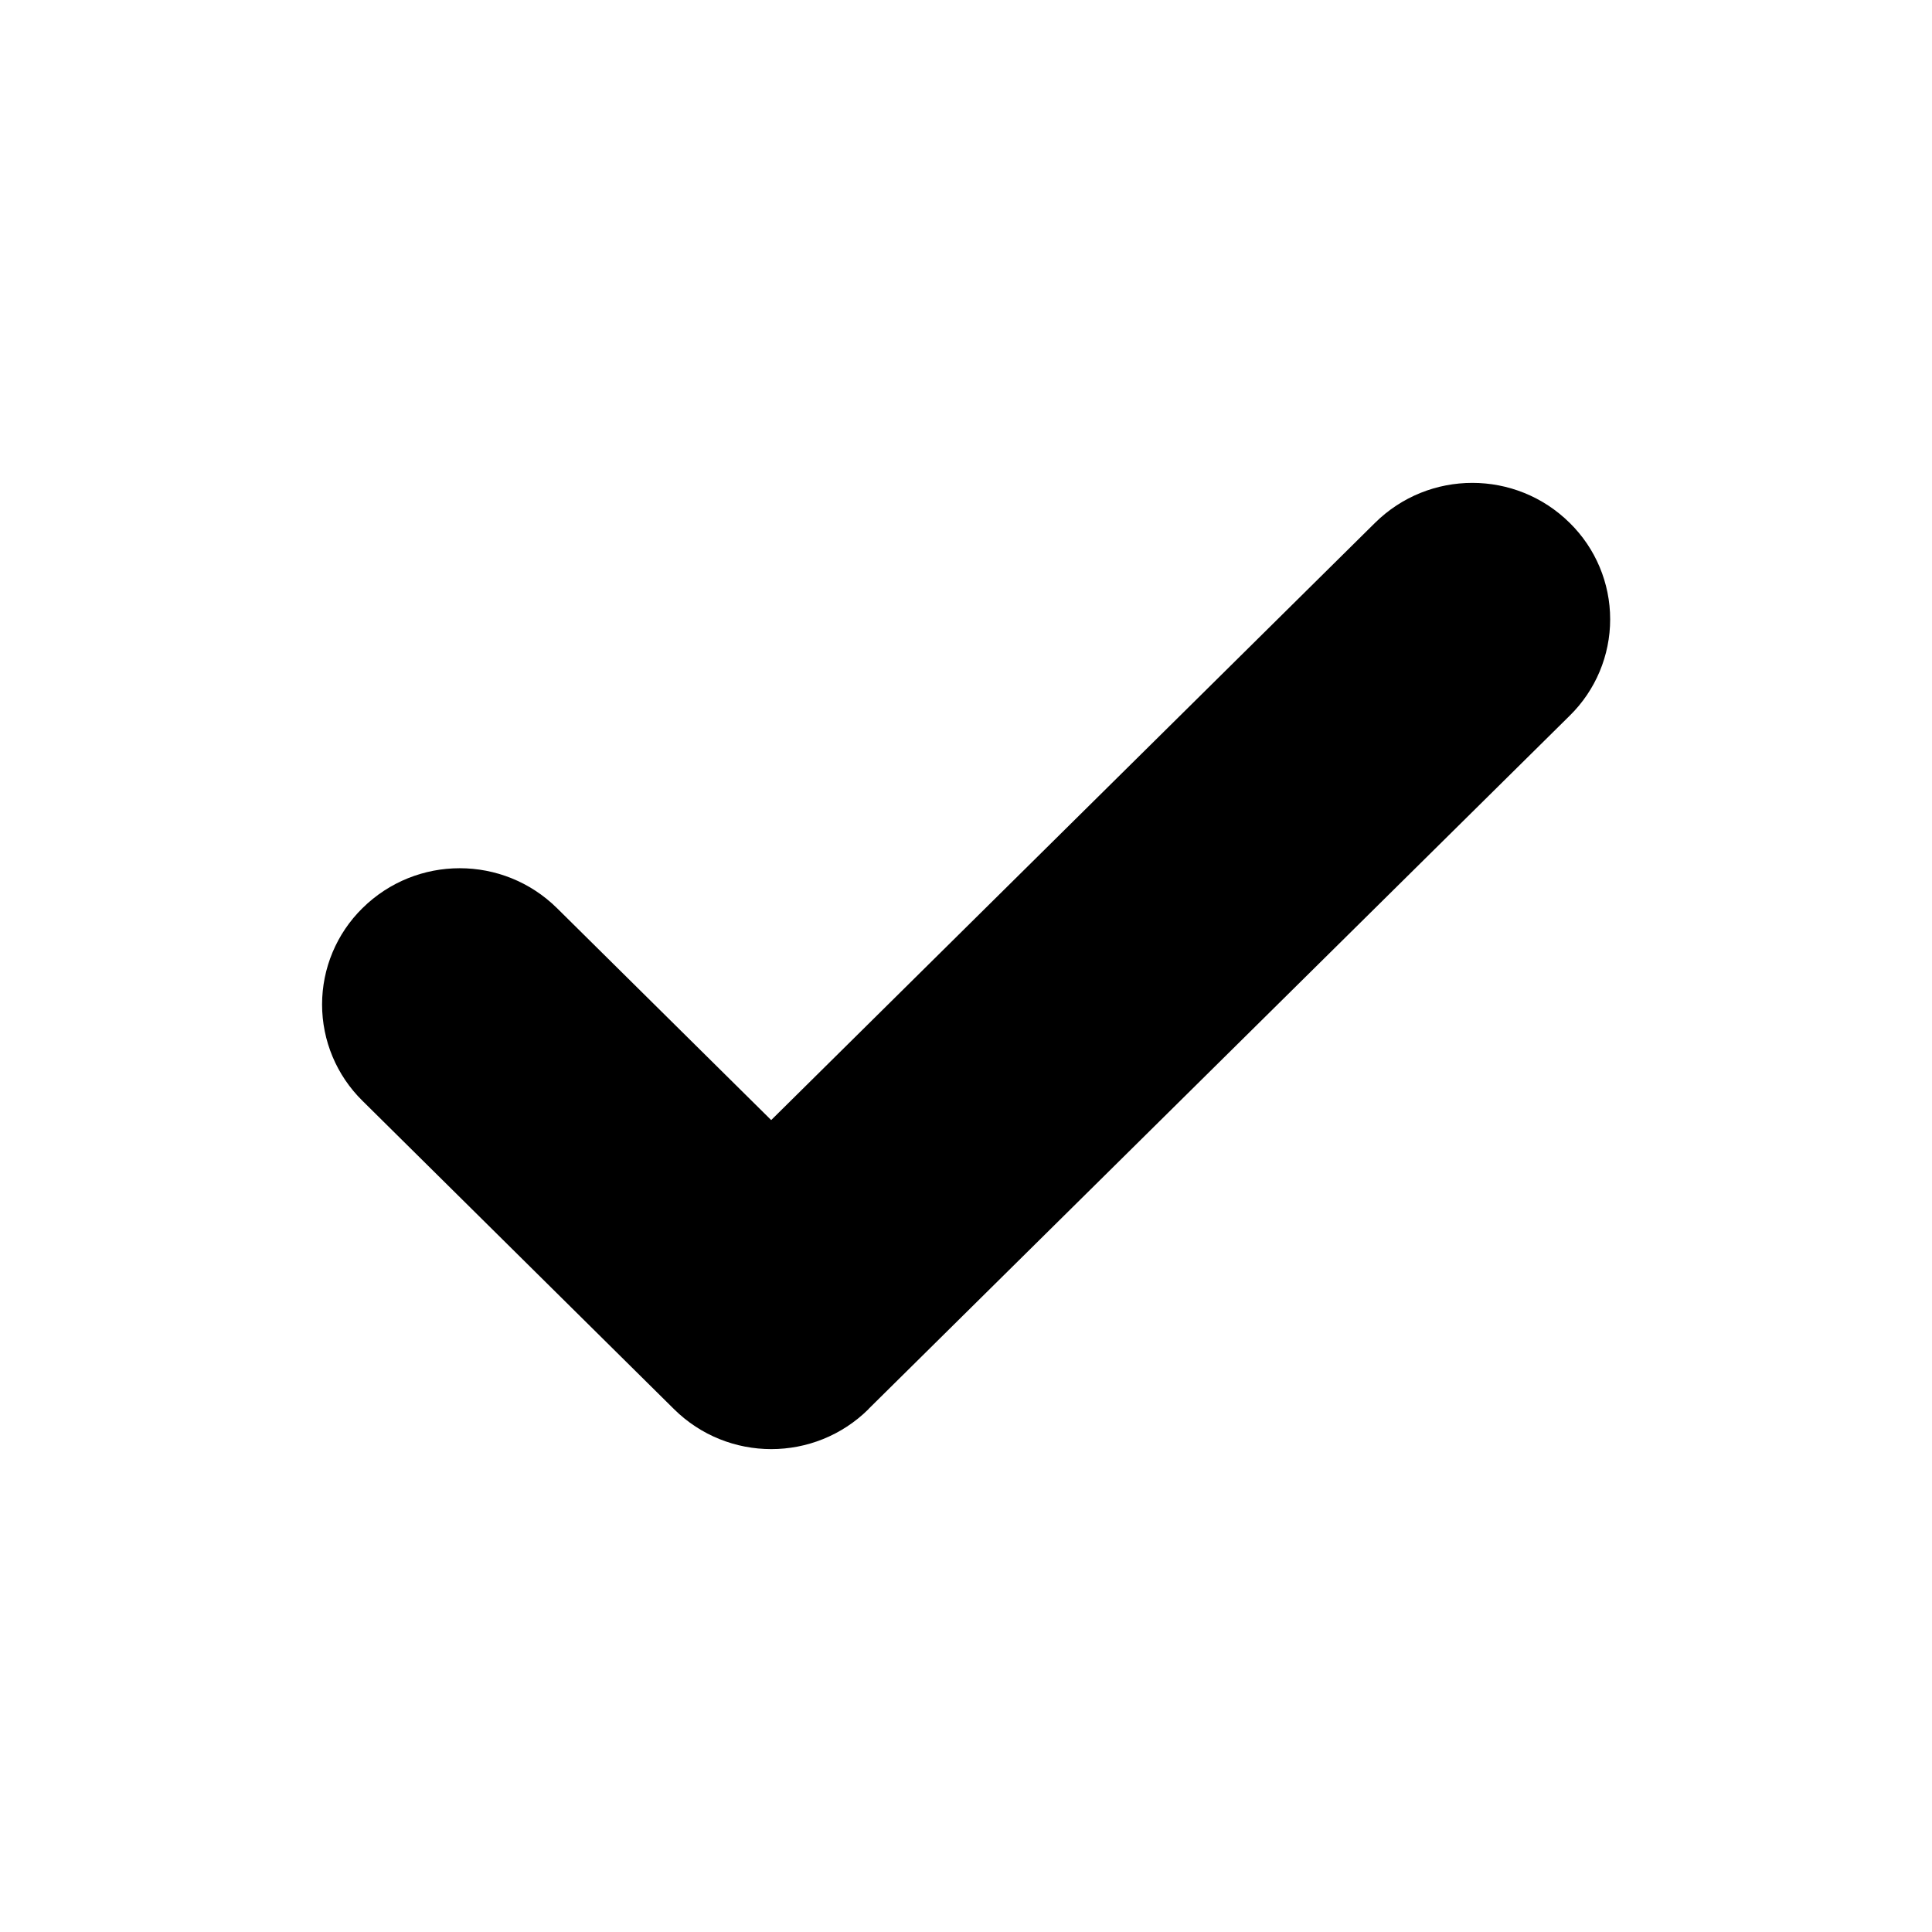
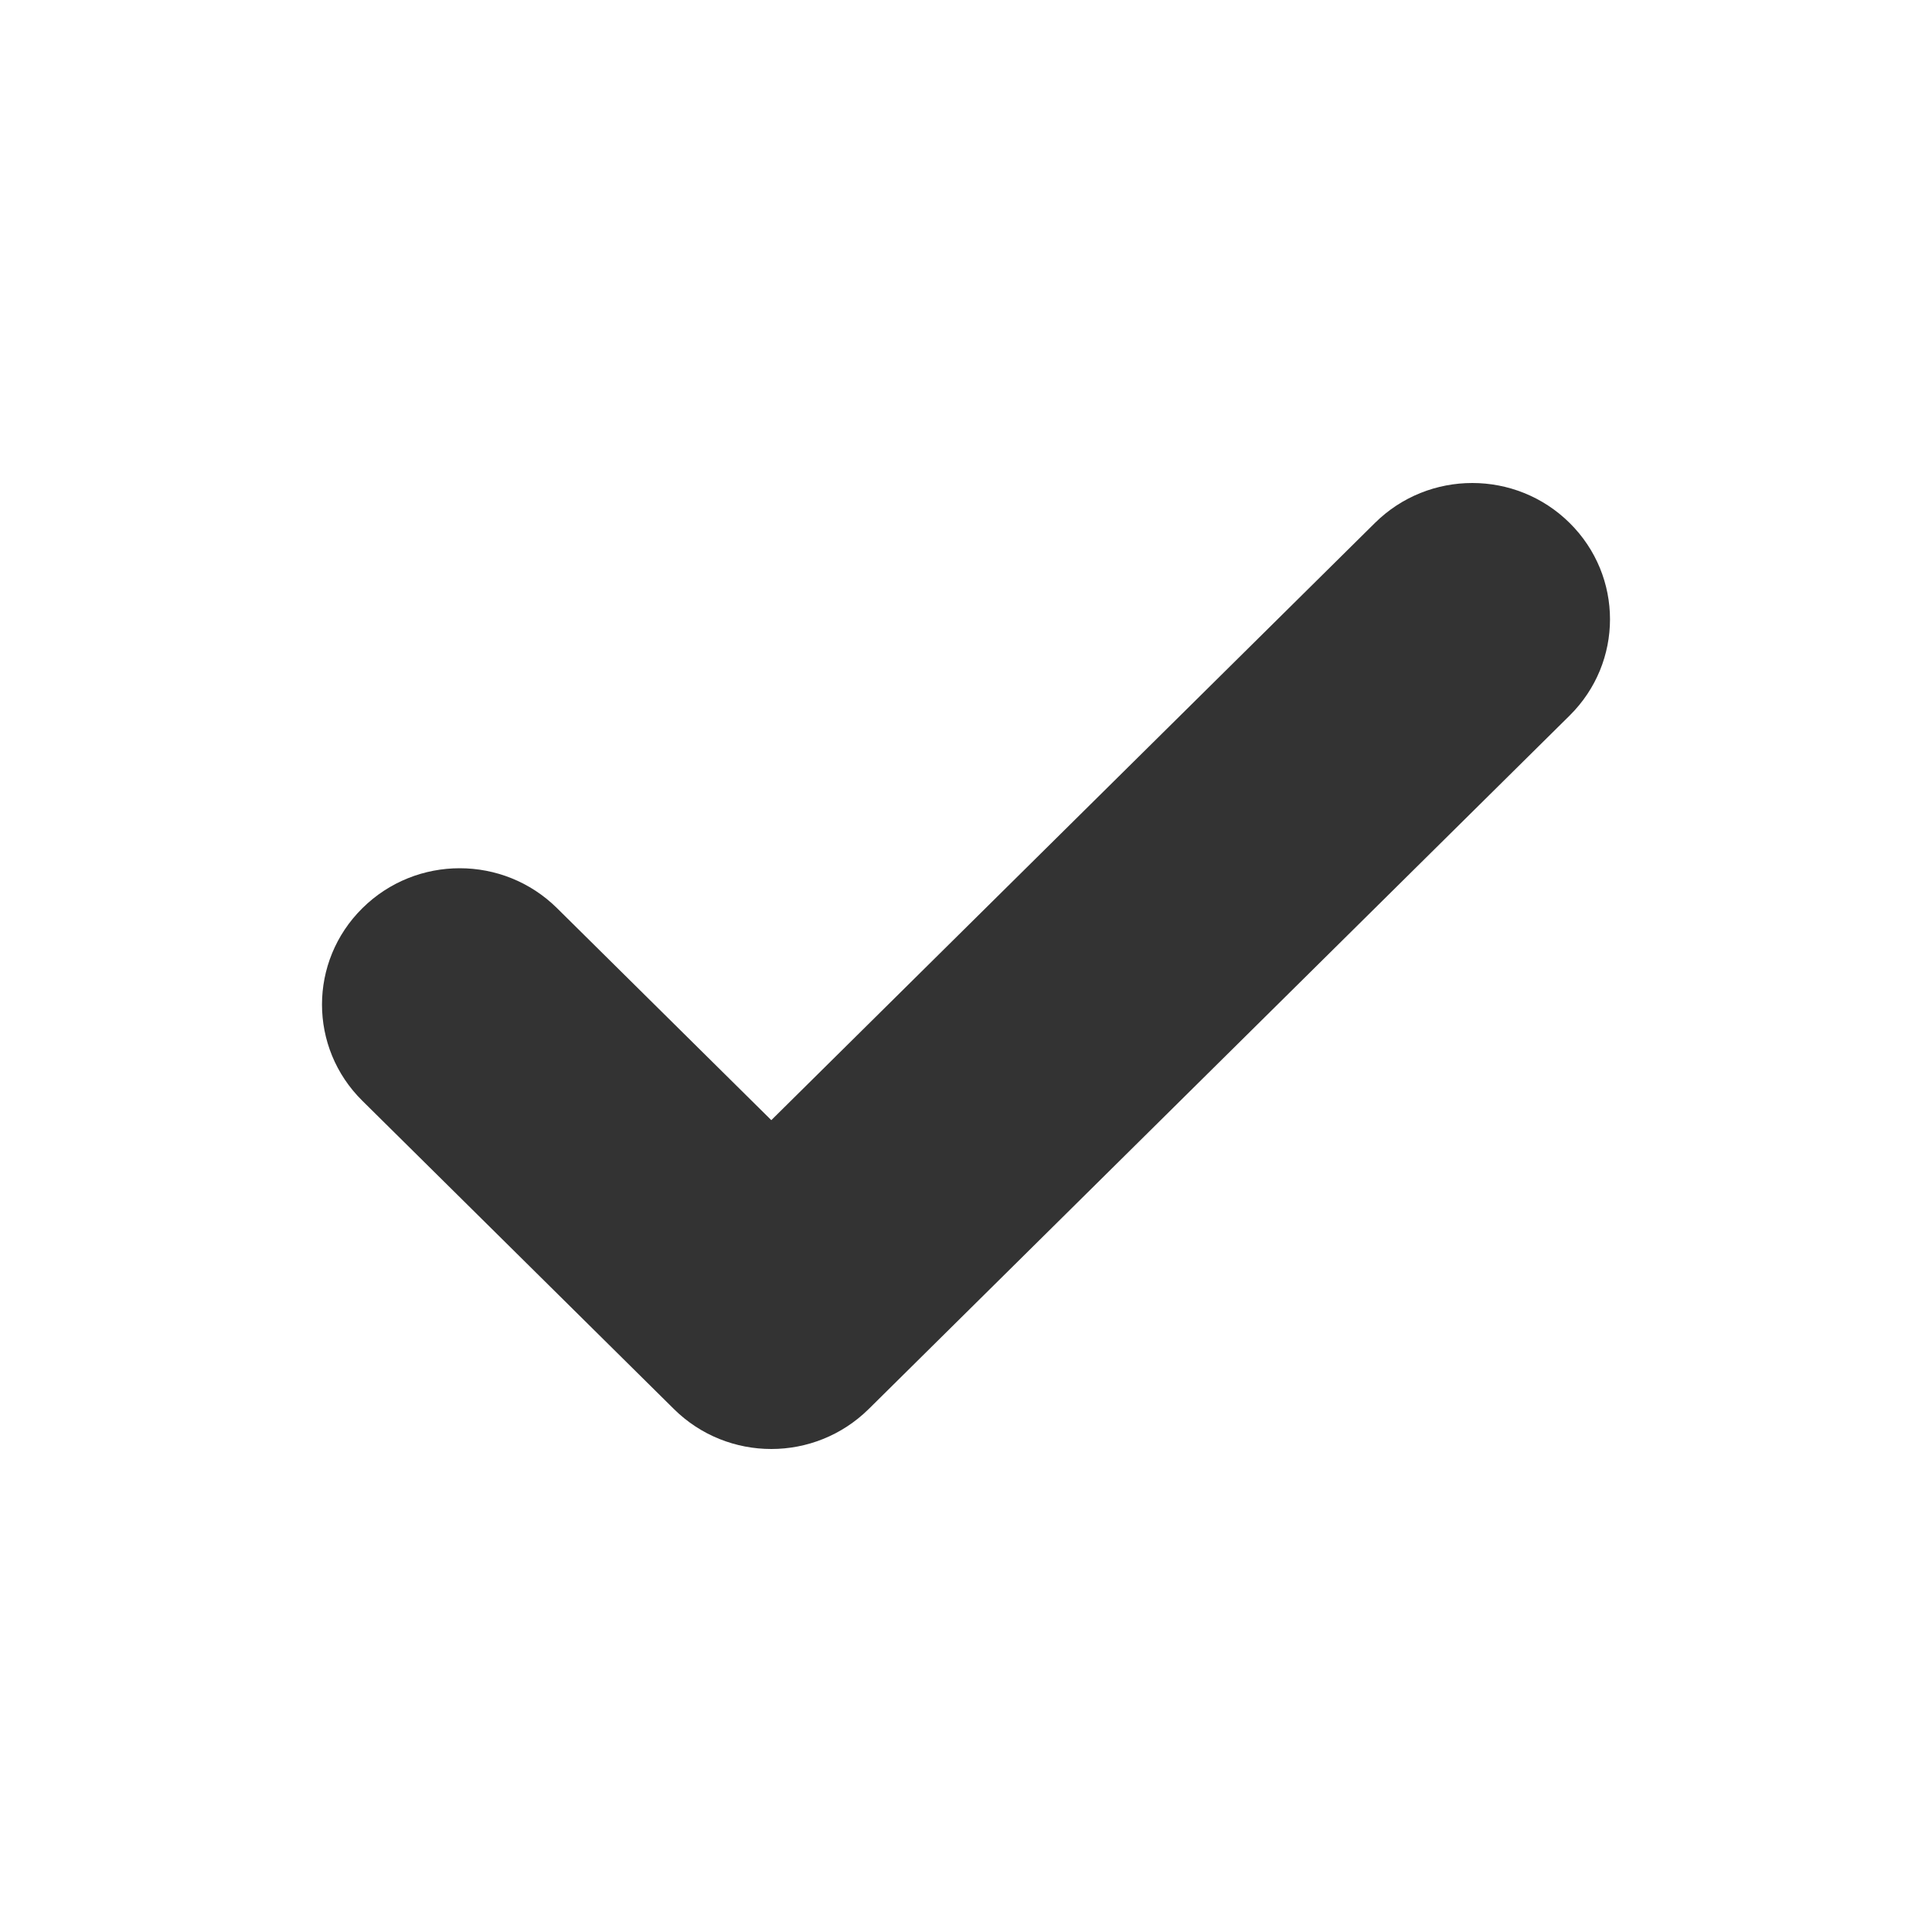
- <svg xmlns="http://www.w3.org/2000/svg" t="1598000722009" class="icon" viewBox="0 0 1024 1024" version="1.1" p-id="14383" width="16" height="16">
-   <defs>
-     <style type="text/css" />
-   </defs>
-   <path d="M460.373 746.837a73.301 73.301 0 0 1-103.168 0L192.085 583.424a71.595 71.595 0 0 1 0-102.059 73.387 73.387 0 0 1 103.168 0l113.493 112.299 320-316.501a73.387 73.387 0 0 1 103.253 0 71.595 71.595 0 0 1 0 102.144L460.288 746.837z" p-id="14384" />
+ <svg xmlns="http://www.w3.org/2000/svg" viewBox="0 0 1024 1024">
+   <path fill="#333" fill-rule="evenodd" d="M460.405,746.845 C446.101,760.924 427.492,768 408.81,768 C390.128,768 371.446,760.924 357.215,746.845 L192.067,583.453 C163.533,555.294 163.533,509.59 192.067,481.359 C220.601,453.129 266.723,453.129 295.257,481.359 L408.81,593.705 L728.743,277.173 C757.277,248.942 803.399,248.942 831.933,277.173 C860.467,305.404 860.467,351.035 831.933,379.266 L460.405,746.845 Z" />
</svg>
